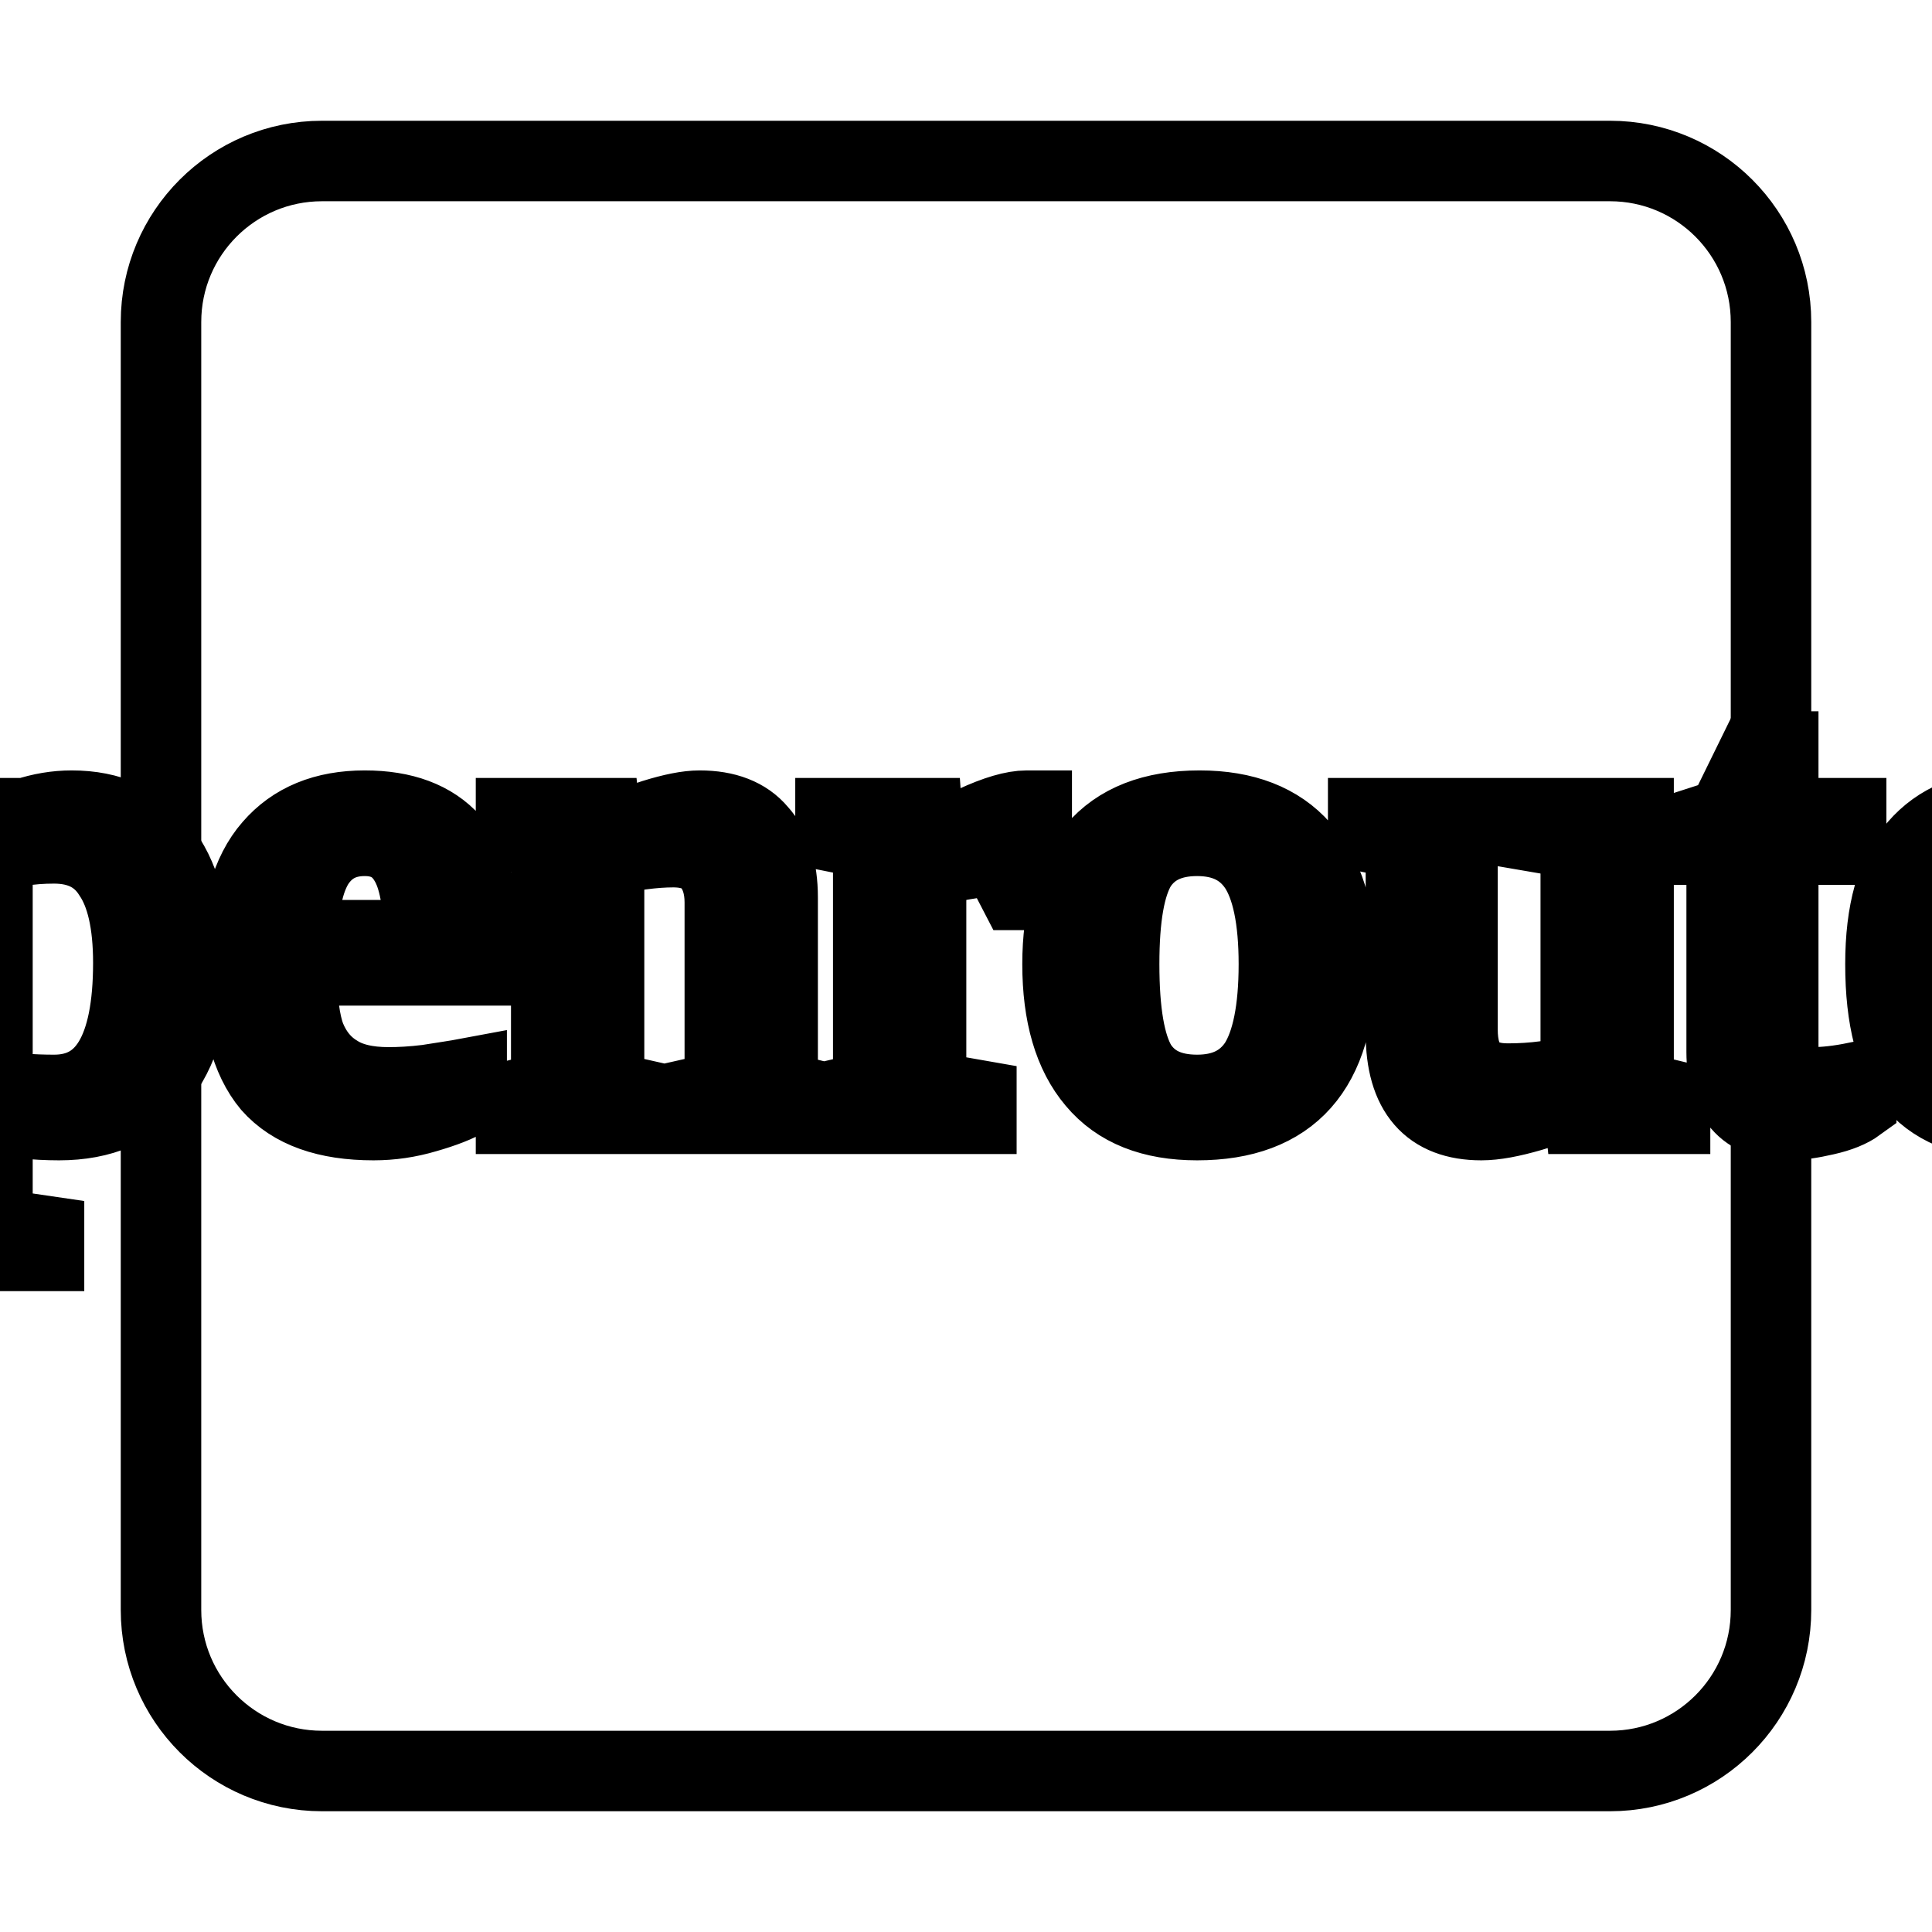
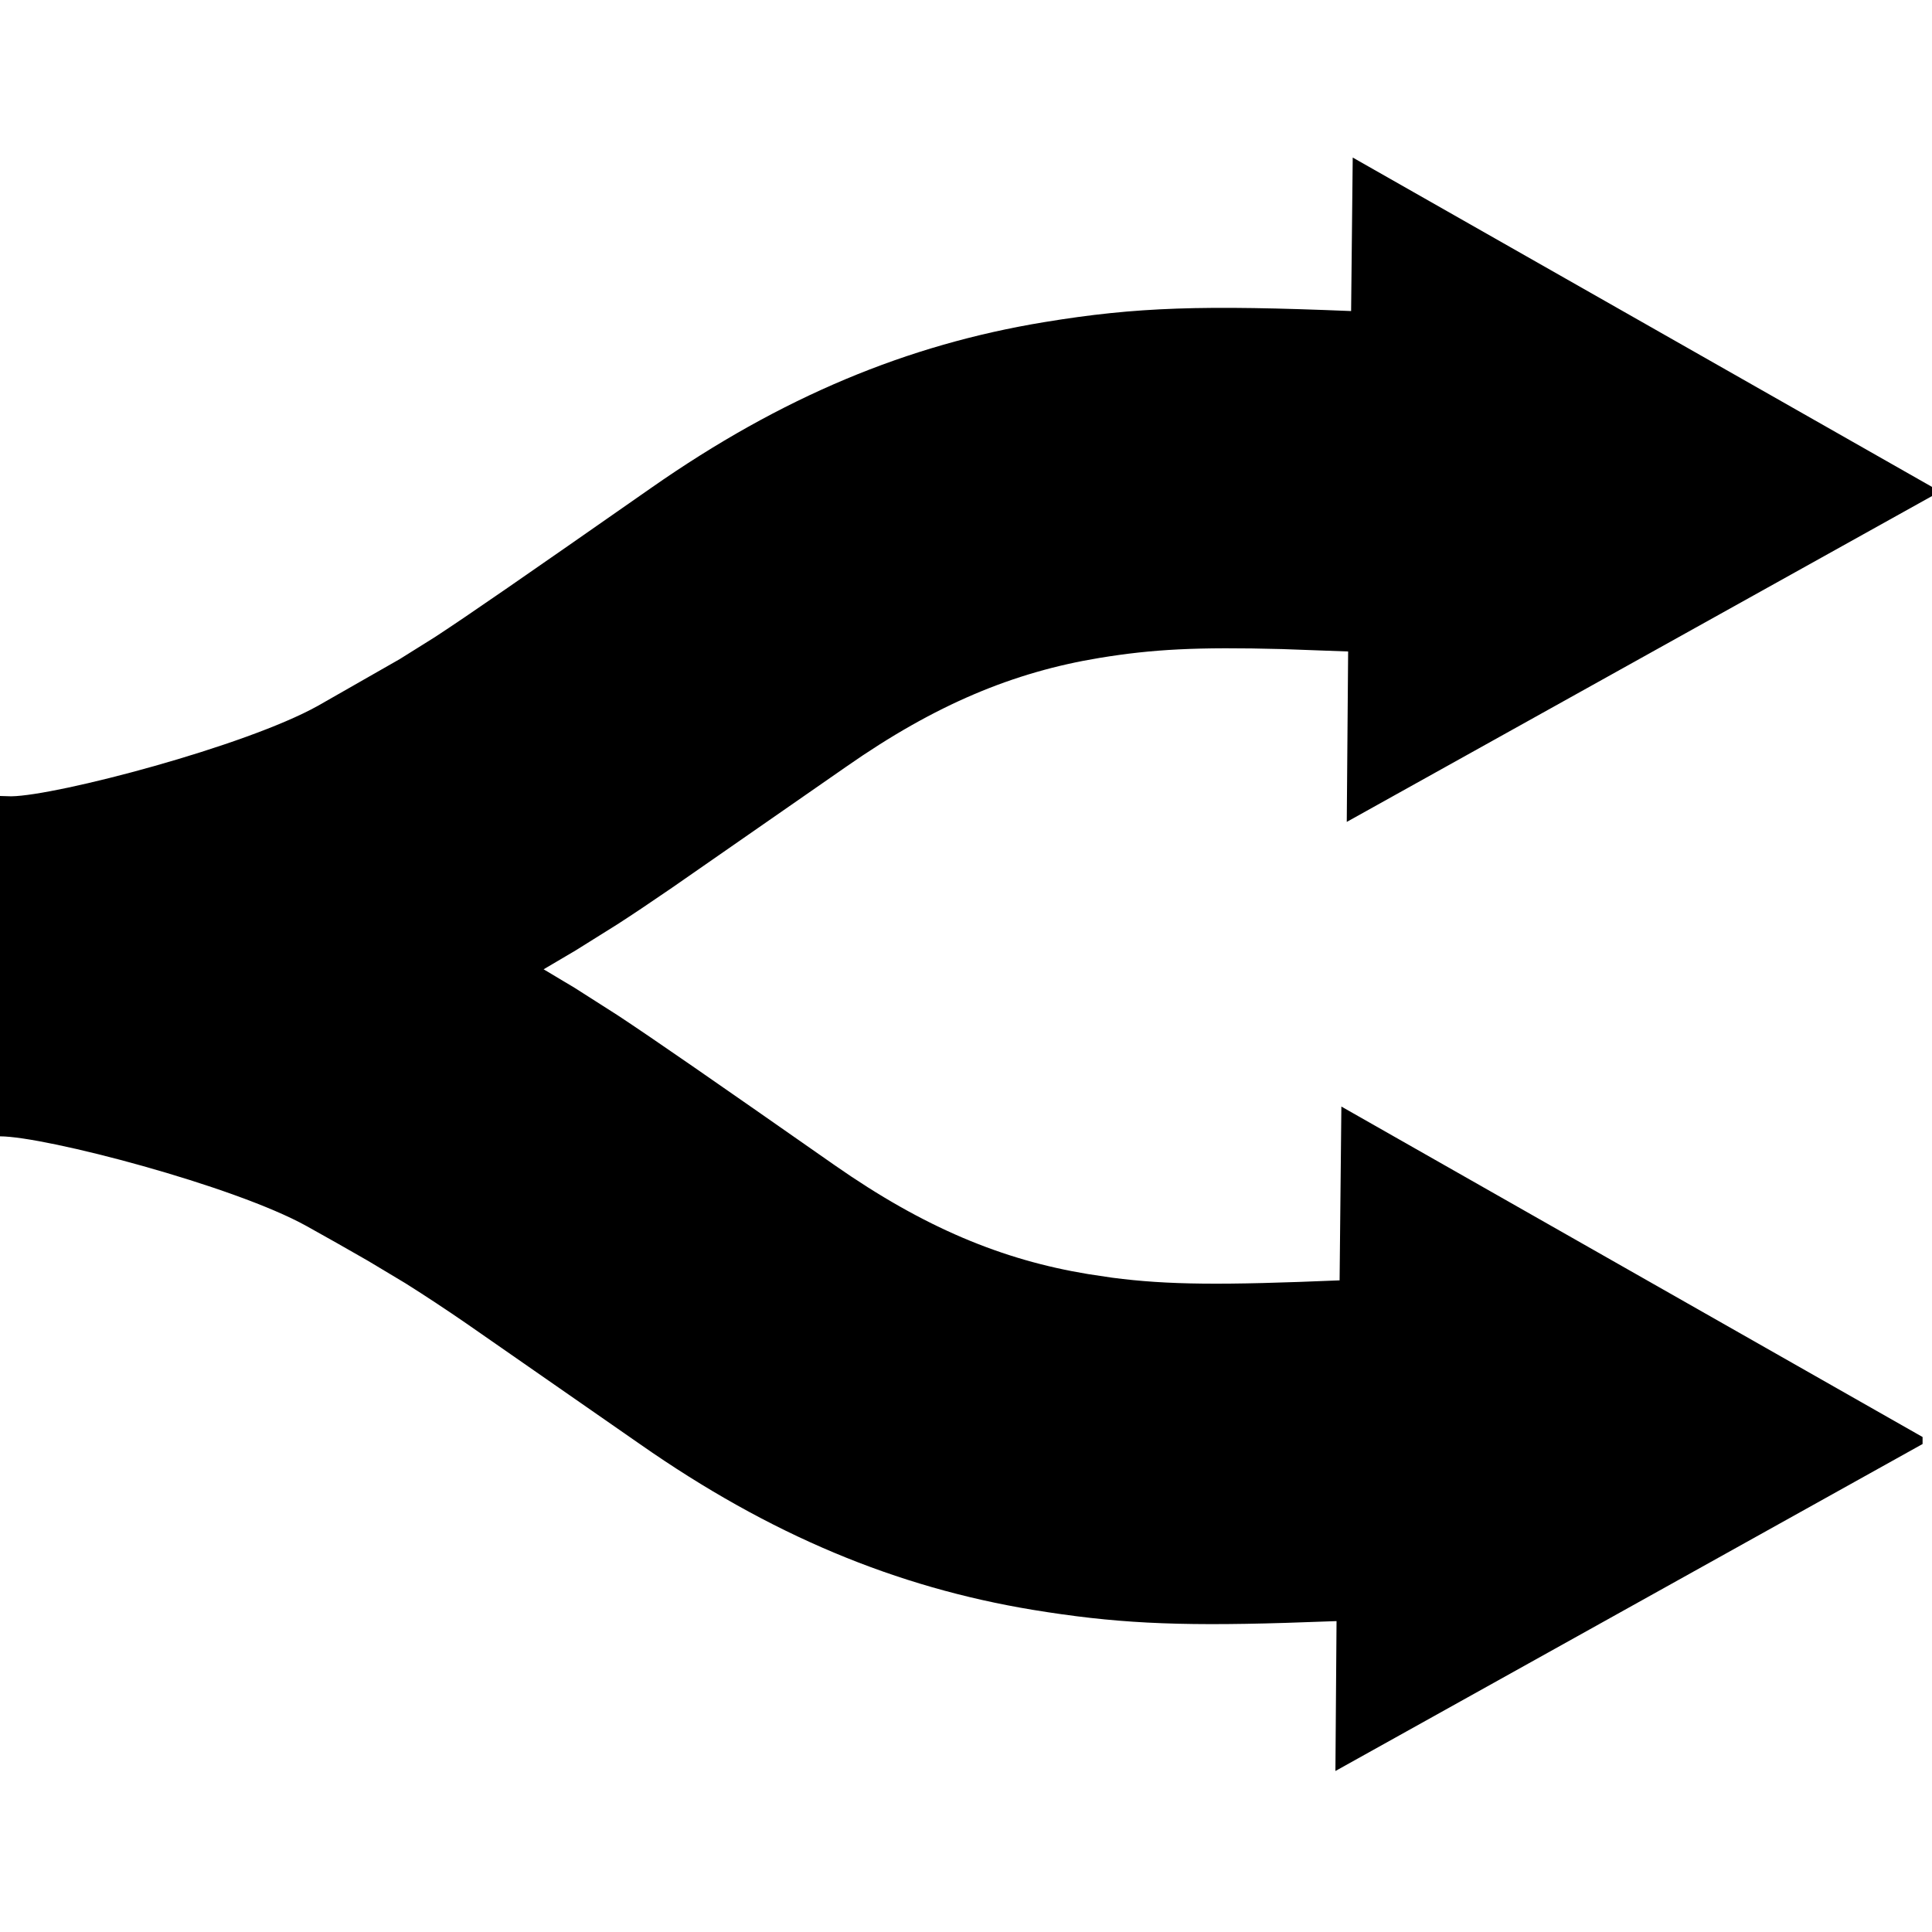
- <svg xmlns="http://www.w3.org/2000/svg" viewBox="0 0 24 24" fill="none" stroke="currentColor">
-   <rect width="20" height="20" x="2" y="2" rx="2" ry="2" />
-   <text x="12" y="12" text-anchor="middle" dominant-baseline="middle" font-size="8">openrouter</text>
+ <svg xmlns="http://www.w3.org/2000/svg" fill="currentColor" fill-rule="evenodd" height="1em" style="flex:none;line-height:1" viewBox="0 0 24 24" width="1em">
+   <path d="M16.804 1.957l7.22 4.105v.087L16.73 10.21l.017-2.117-.821-.03c-1.059-.028-1.611.002-2.268.11-1.064.175-2.038.577-3.147 1.352L8.345 11.03c-.284.195-.495.336-.68.455l-.515.322-.397.234.385.23.53.338c.476.314 1.17.796 2.701 1.866 1.11.775 2.083 1.177 3.147 1.352l.3.045c.694.091 1.375.094 2.825.033l.022-2.159 7.22 4.105v.087L16.589 22l.014-1.862-.635.022c-1.386.042-2.137.002-3.138-.162-1.694-.28-3.26-.926-4.881-2.059l-2.158-1.5a21.997 21.997 0 00-.755-.498l-.467-.28a55.927 55.927 0 00-.76-.43C2.908 14.73.563 14.116 0 14.116V9.888l.14.004c.564-.007 2.91-.622 3.809-1.124l1.016-.58.438-.274c.428-.28 1.072-.726 2.686-1.853 1.621-1.133 3.186-1.78 4.881-2.059 1.152-.19 1.974-.213 3.814-.138l.02-1.907z" />
</svg>
